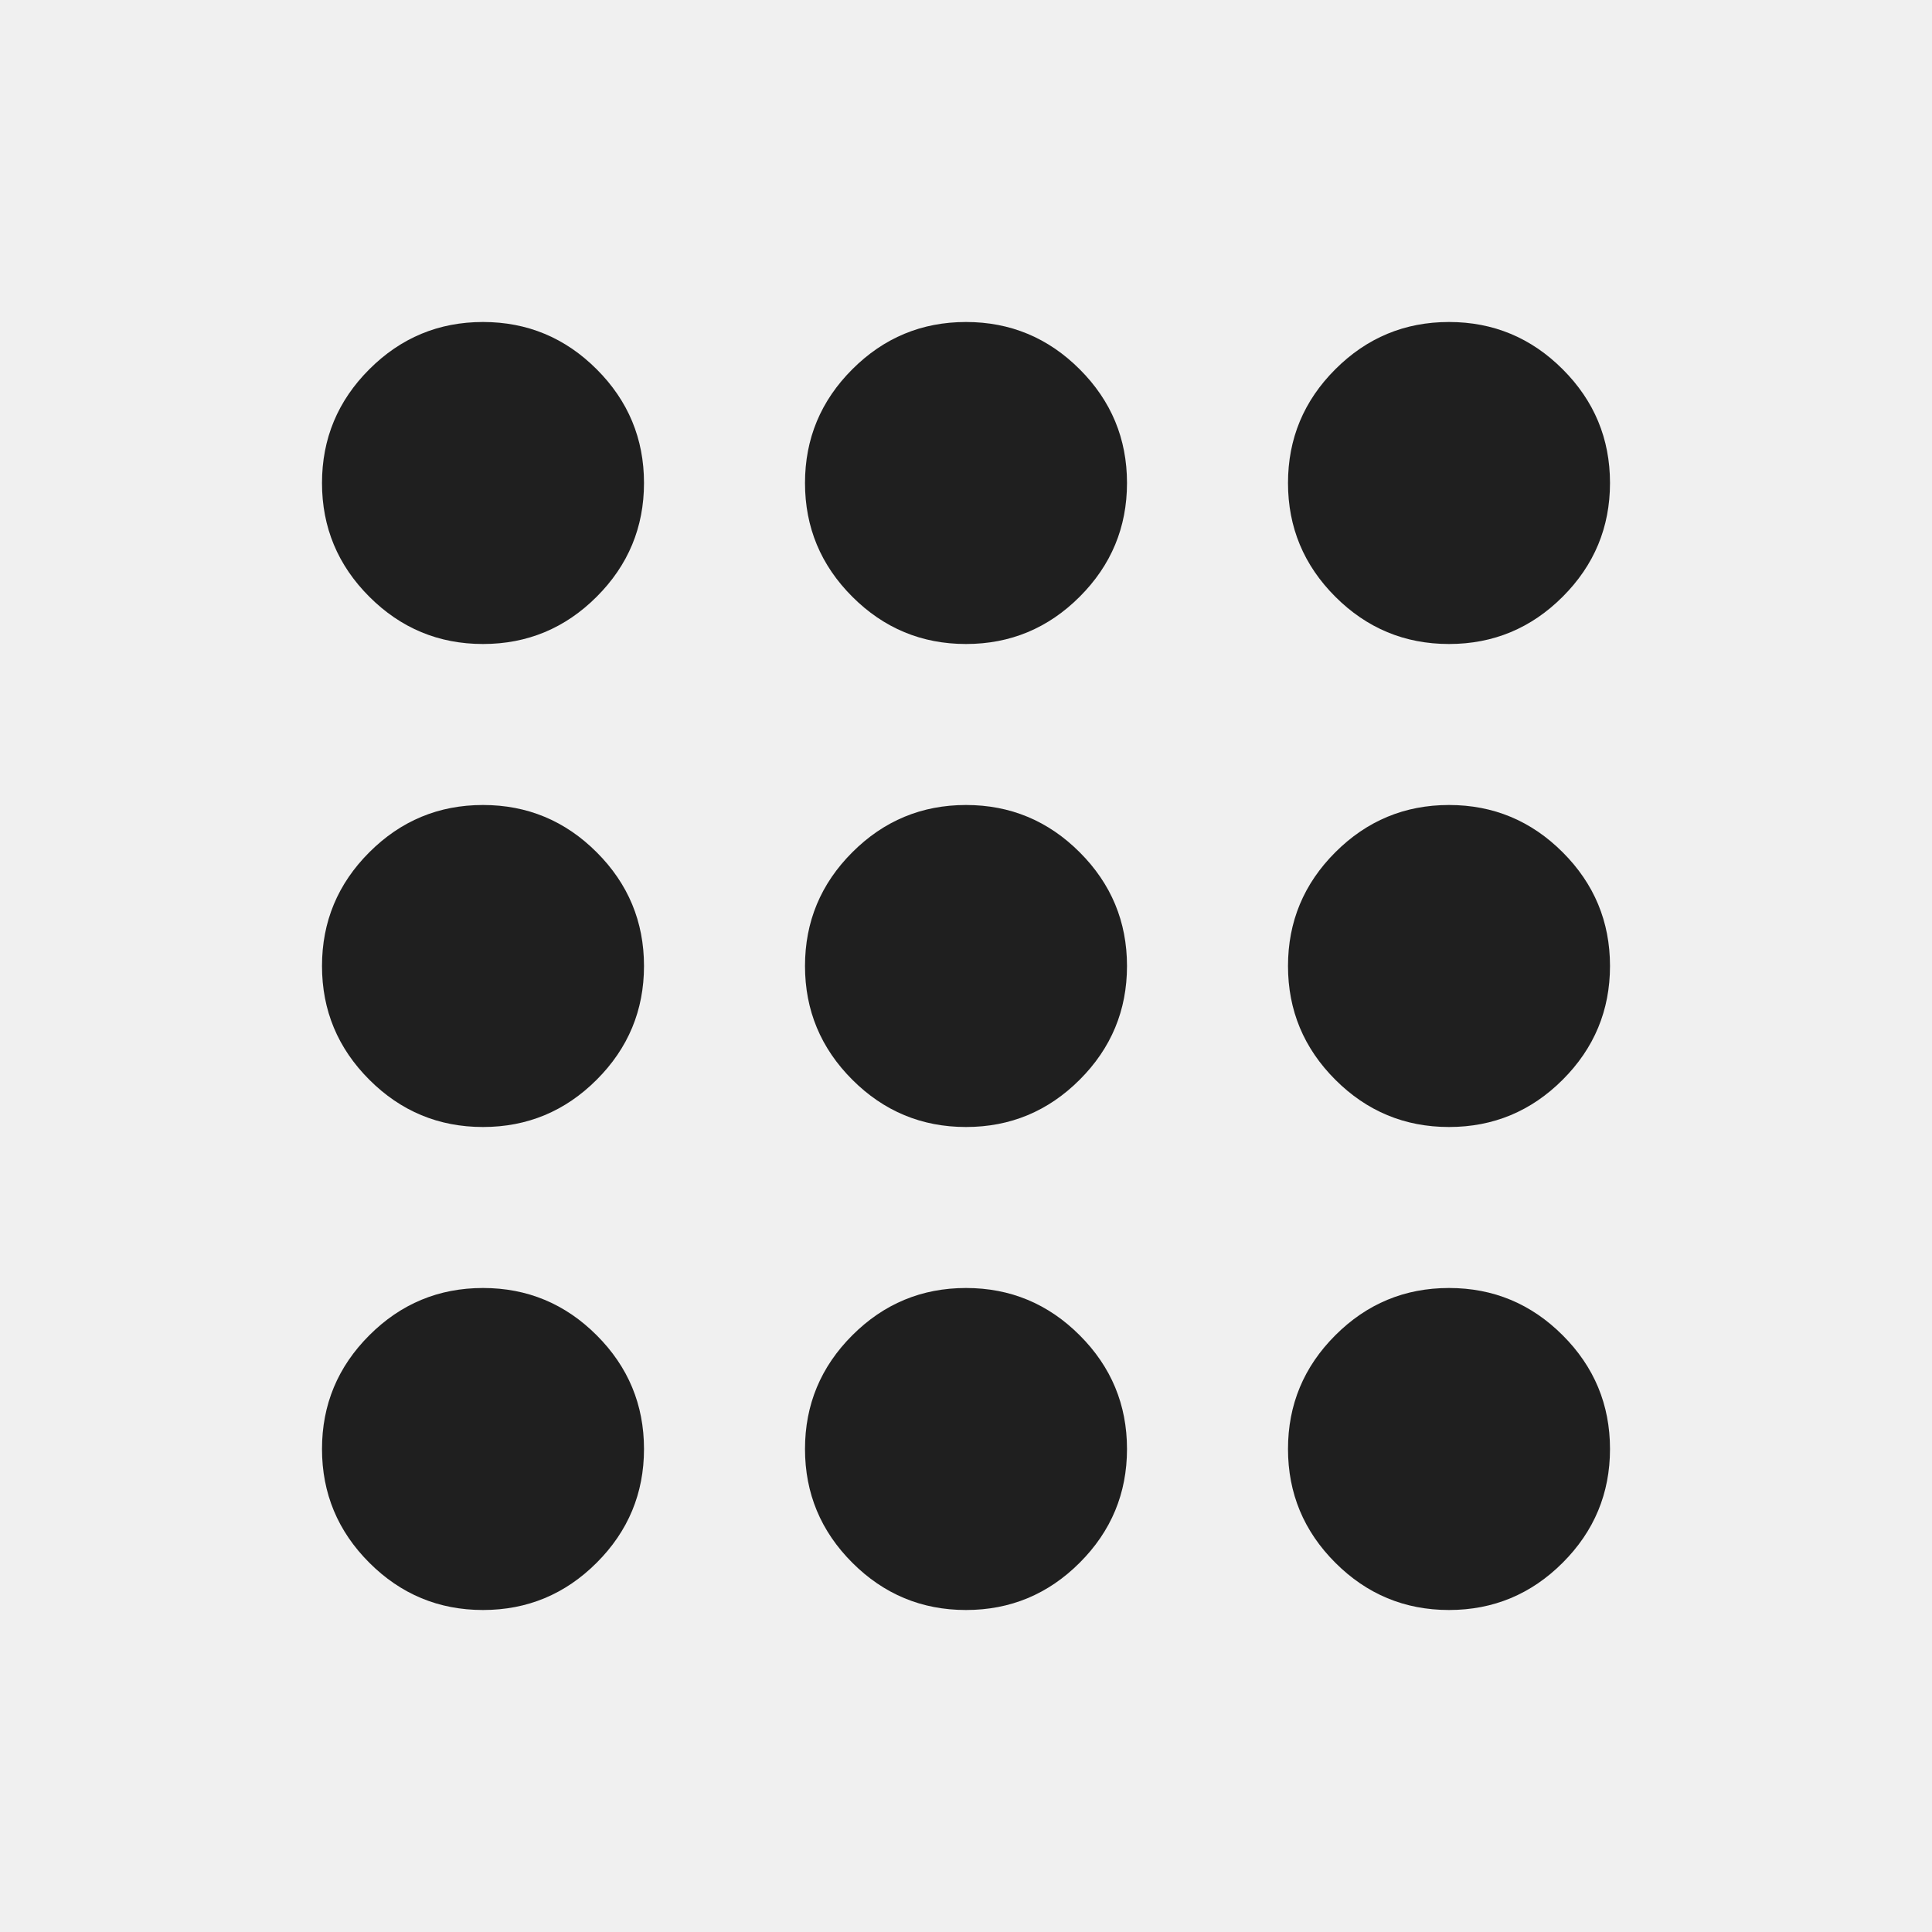
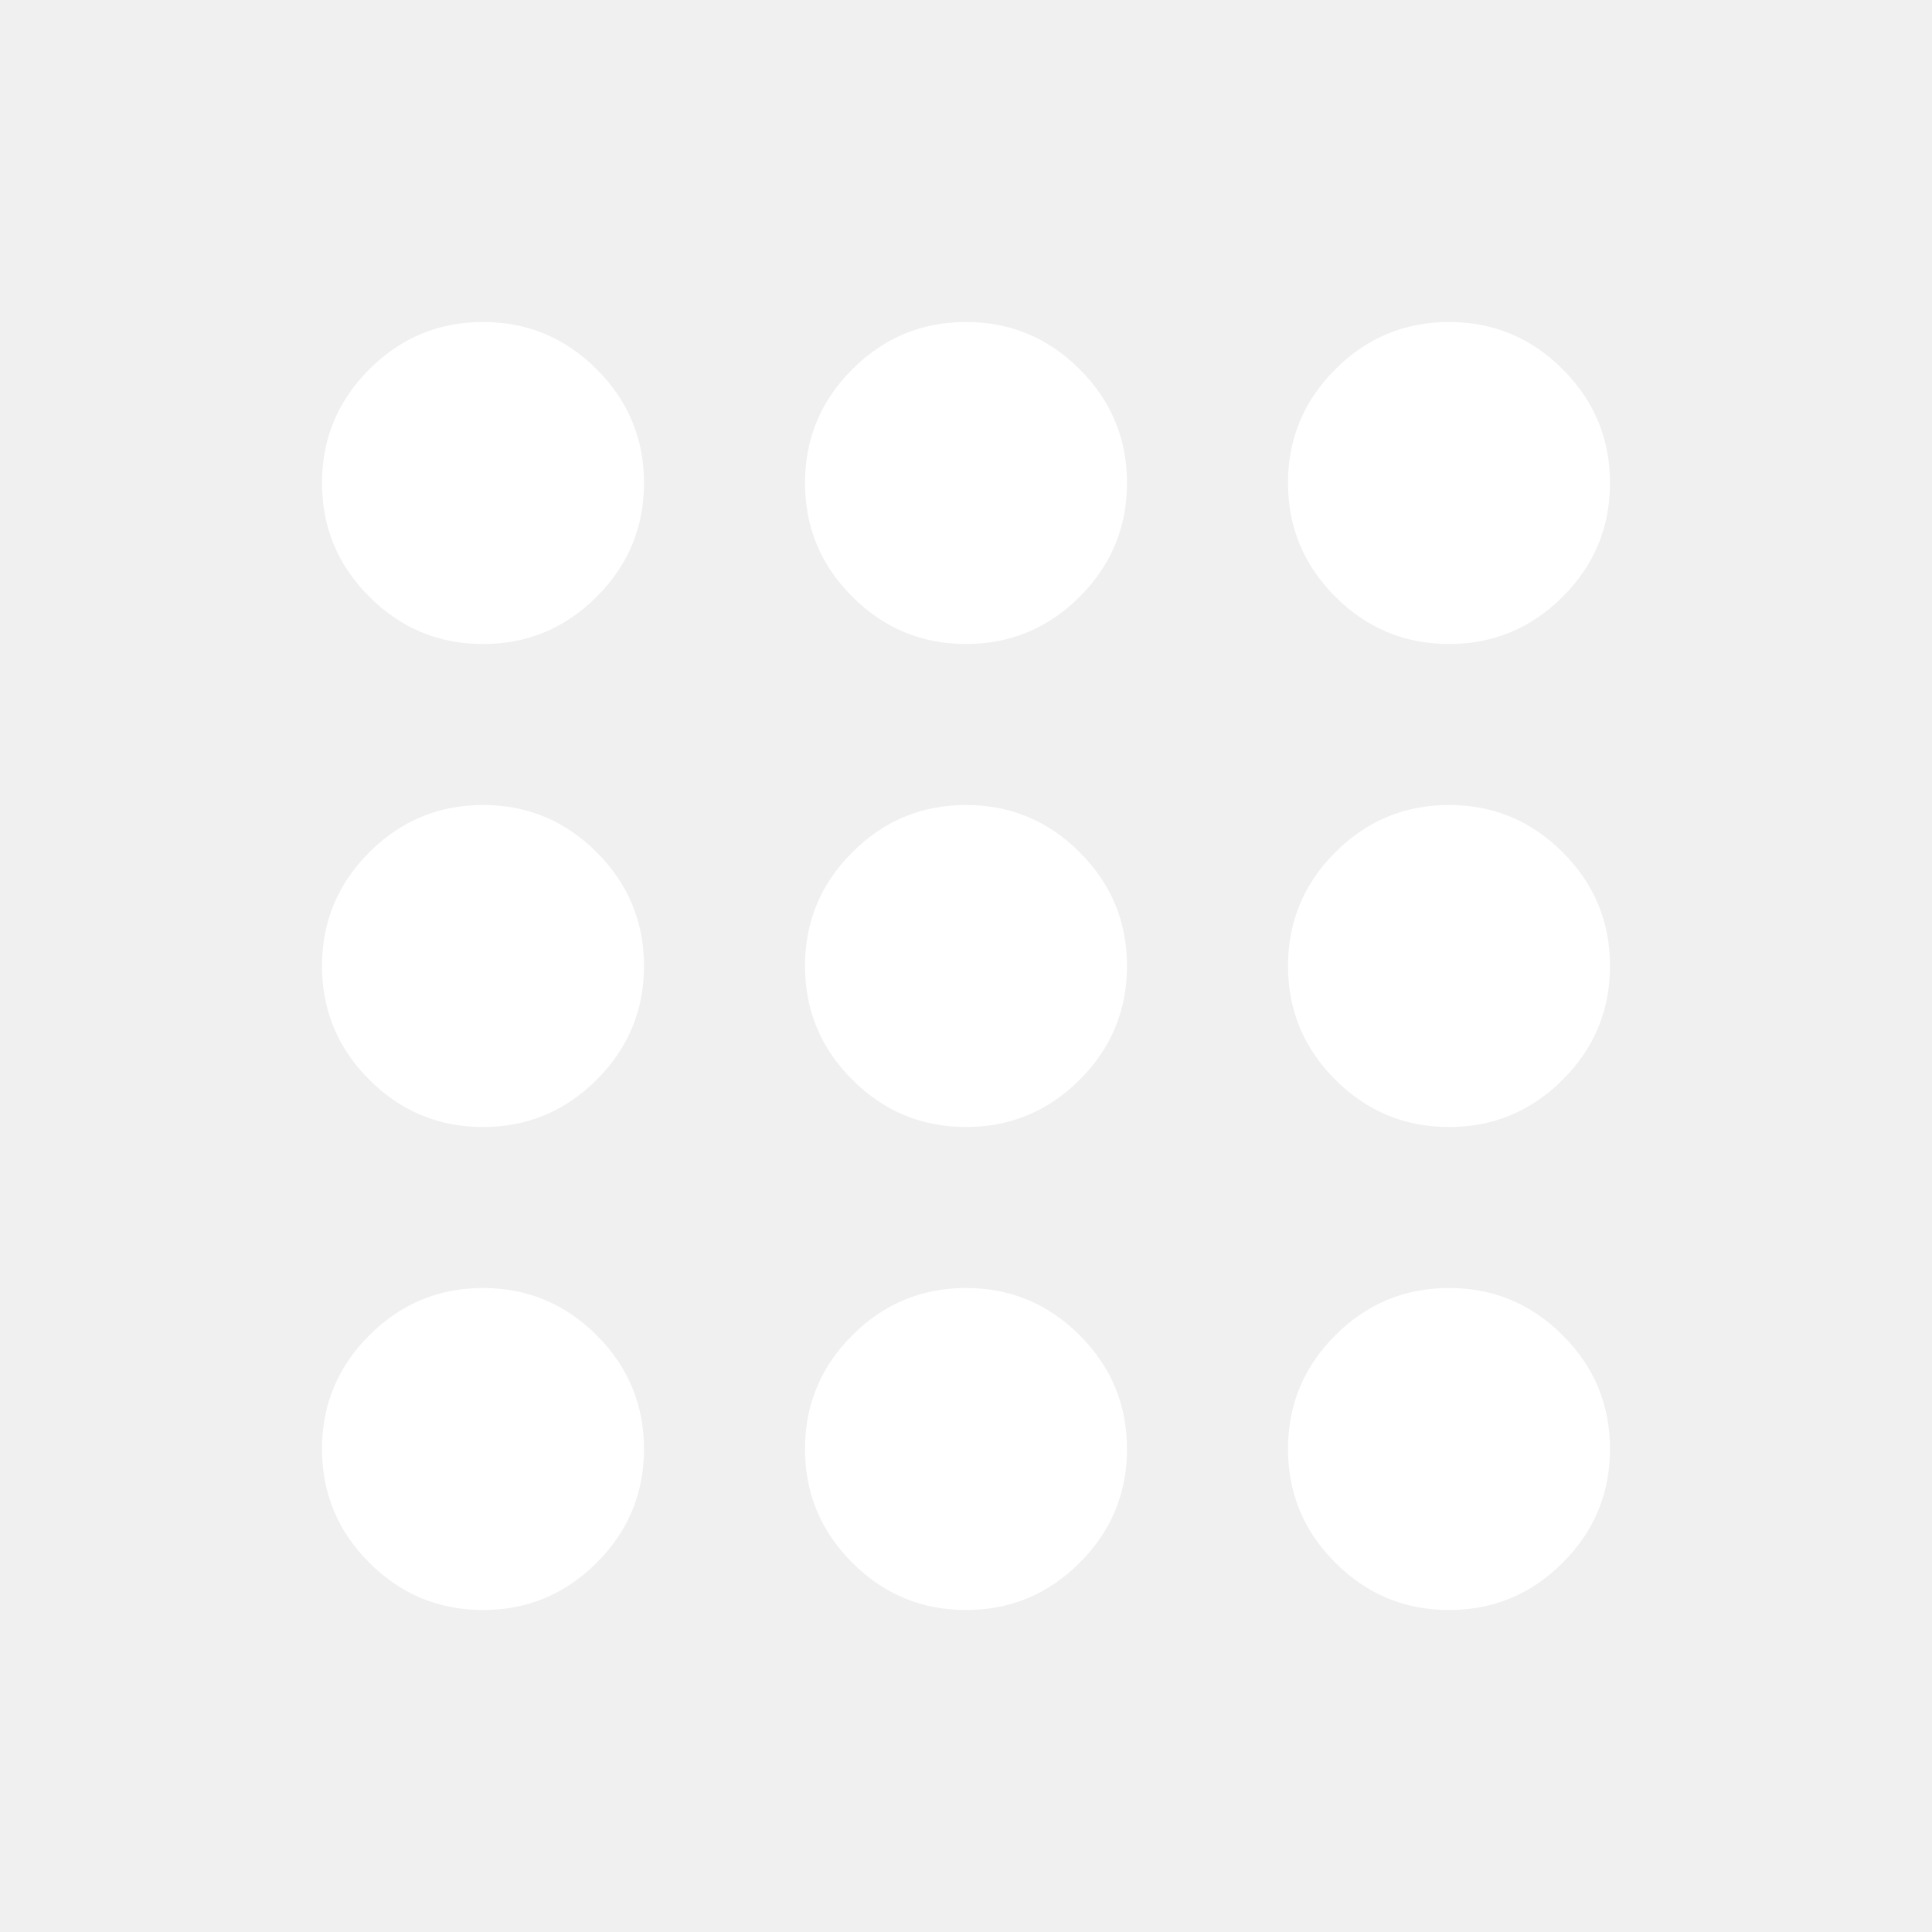
- <svg xmlns="http://www.w3.org/2000/svg" height="24px" viewBox="0 -960 960 960" width="24px" fill="#1f1f1f">
+ <svg xmlns="http://www.w3.org/2000/svg" height="24px" viewBox="0 -960 960 960" width="24px" fill="#ffffff">
  <path d="M183.5-183.5Q160-207 160-240t23.5-56.5Q207-320 240-320t56.5 23.5Q320-273 320-240t-23.5 56.5Q273-160 240-160t-56.5-23.5Zm240 0Q400-207 400-240t23.5-56.5Q447-320 480-320t56.5 23.5Q560-273 560-240t-23.5 56.5Q513-160 480-160t-56.5-23.5Zm240 0Q640-207 640-240t23.5-56.5Q687-320 720-320t56.5 23.5Q800-273 800-240t-23.5 56.5Q753-160 720-160t-56.5-23.5Zm-480-240Q160-447 160-480t23.5-56.5Q207-560 240-560t56.5 23.5Q320-513 320-480t-23.5 56.5Q273-400 240-400t-56.5-23.5Zm240 0Q400-447 400-480t23.5-56.5Q447-560 480-560t56.5 23.5Q560-513 560-480t-23.5 56.5Q513-400 480-400t-56.5-23.5Zm240 0Q640-447 640-480t23.5-56.5Q687-560 720-560t56.5 23.5Q800-513 800-480t-23.5 56.5Q753-400 720-400t-56.5-23.5Zm-480-240Q160-687 160-720t23.5-56.5Q207-800 240-800t56.5 23.5Q320-753 320-720t-23.5 56.5Q273-640 240-640t-56.5-23.5Zm240 0Q400-687 400-720t23.5-56.5Q447-800 480-800t56.5 23.5Q560-753 560-720t-23.5 56.5Q513-640 480-640t-56.5-23.5Zm240 0Q640-687 640-720t23.5-56.5Q687-800 720-800t56.5 23.5Q800-753 800-720t-23.5 56.5Q753-640 720-640t-56.5-23.5Z" />
</svg>
